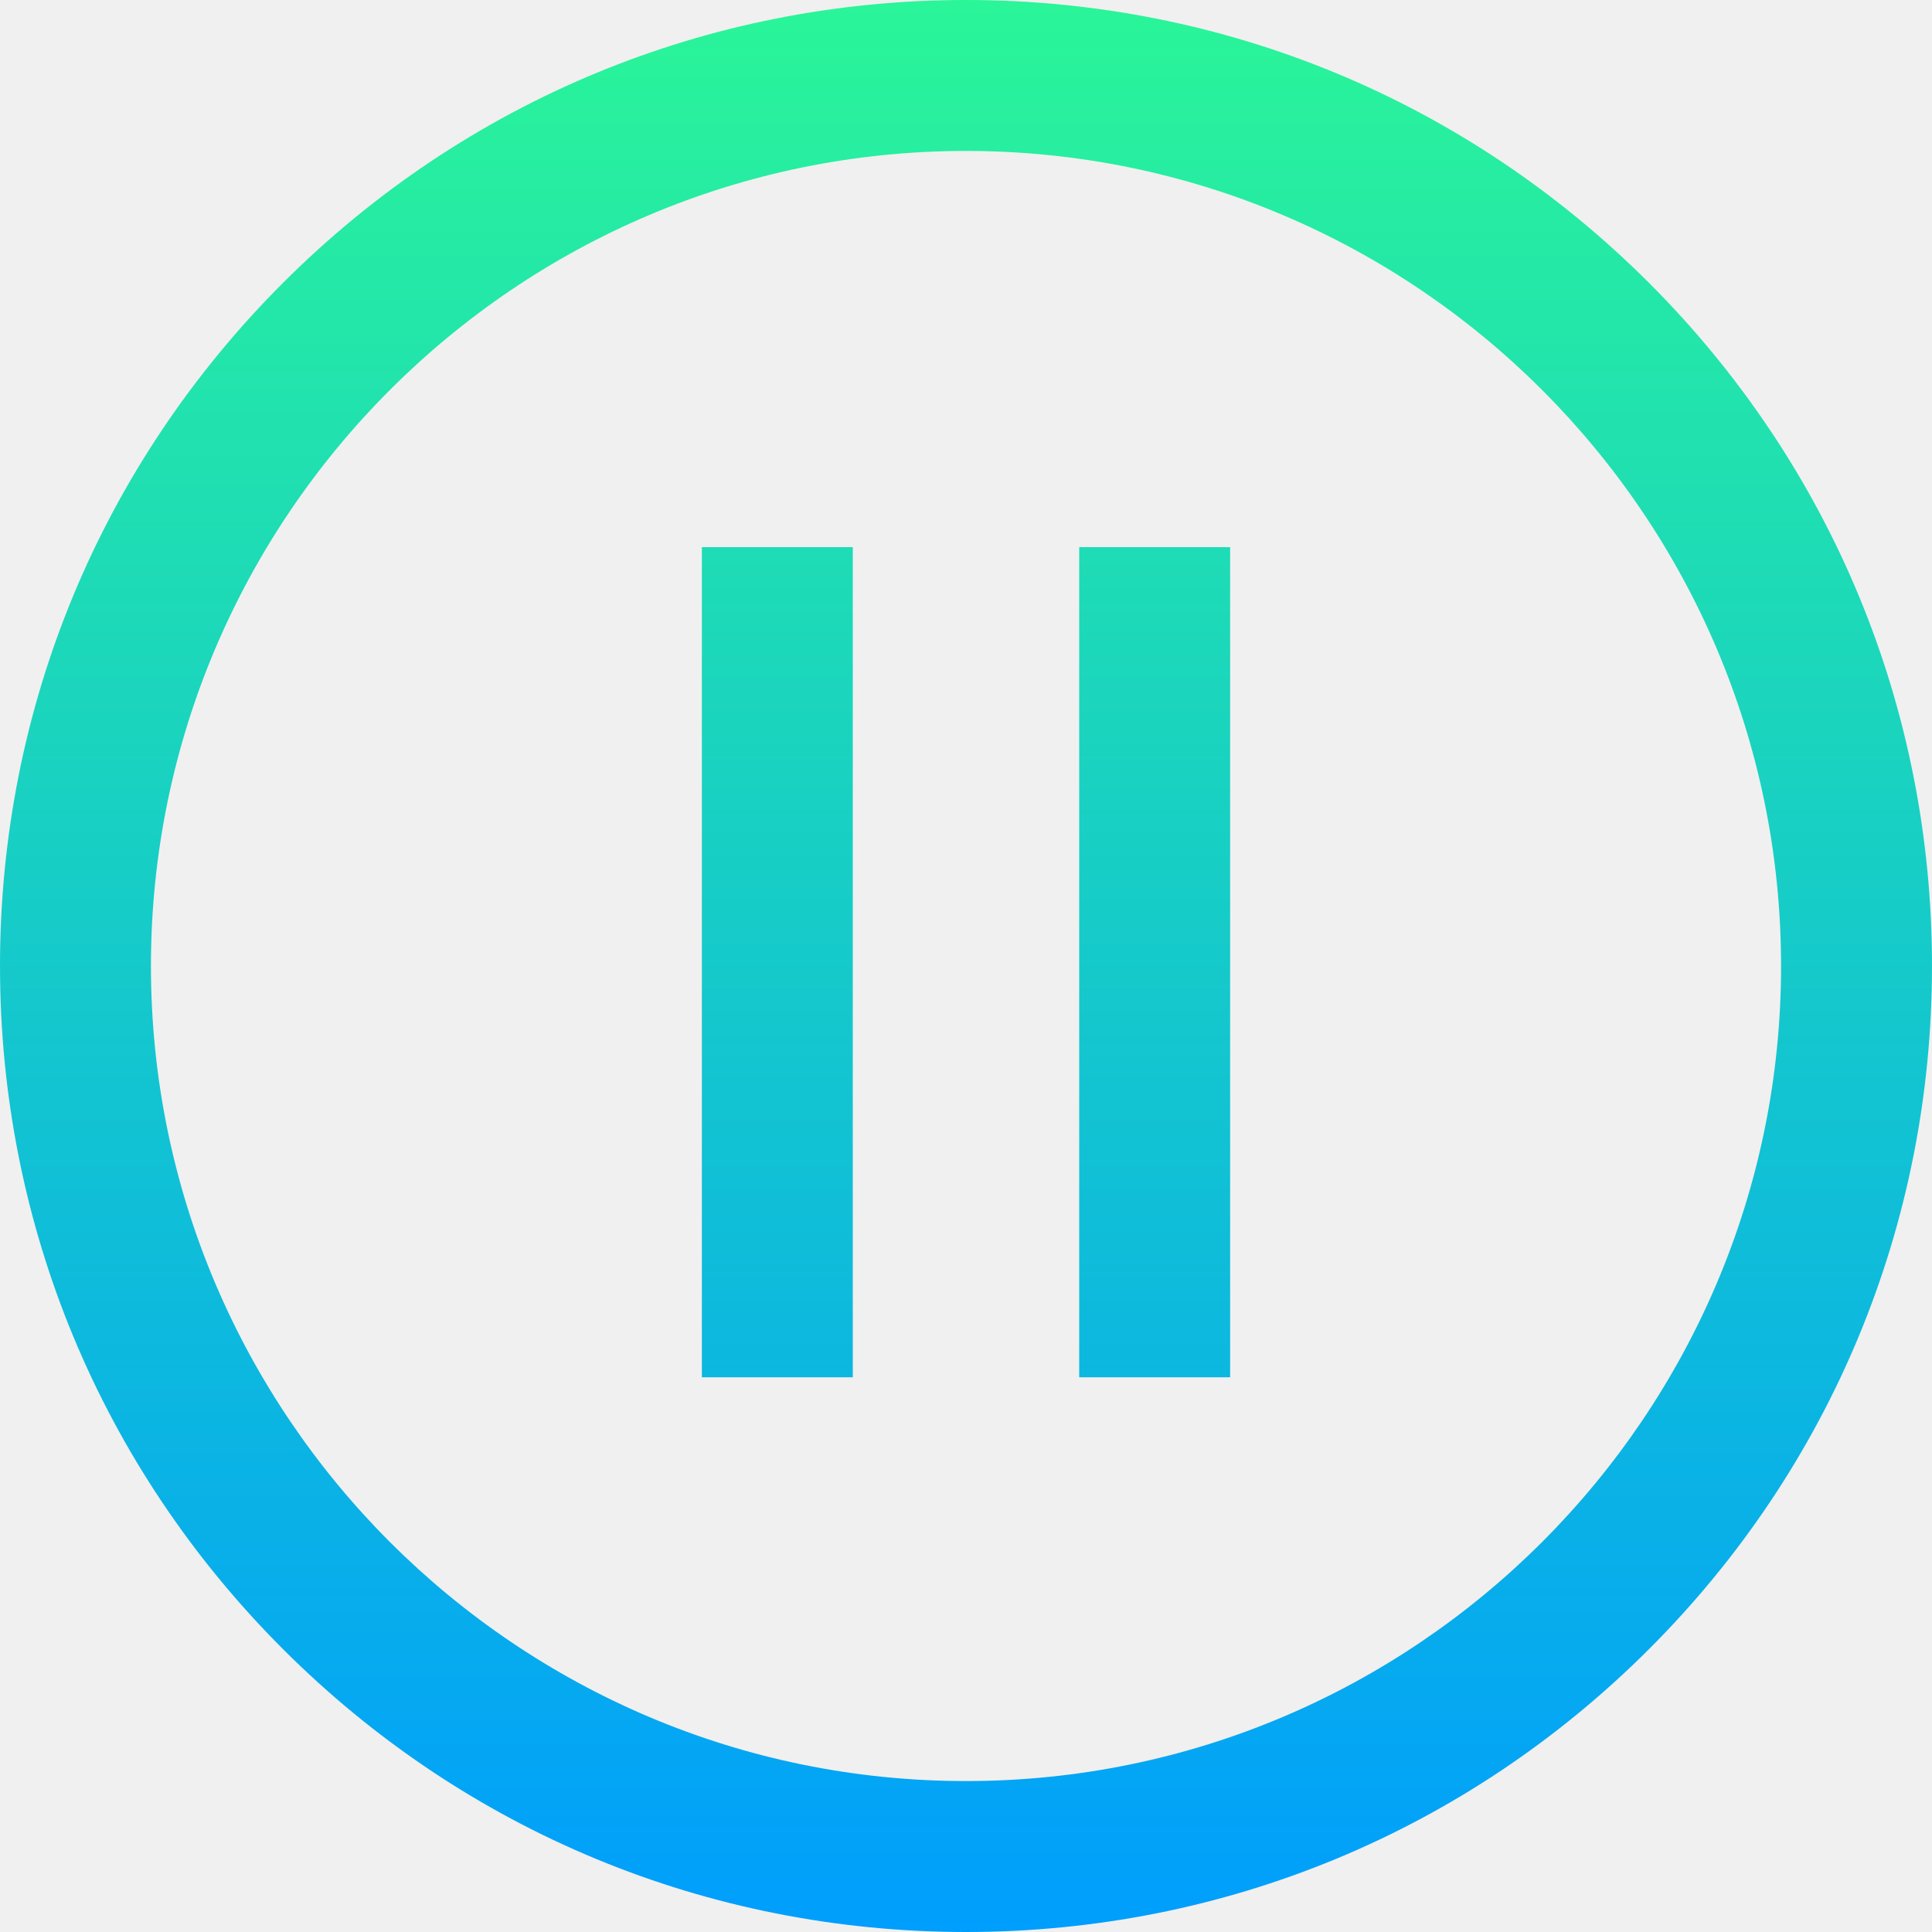
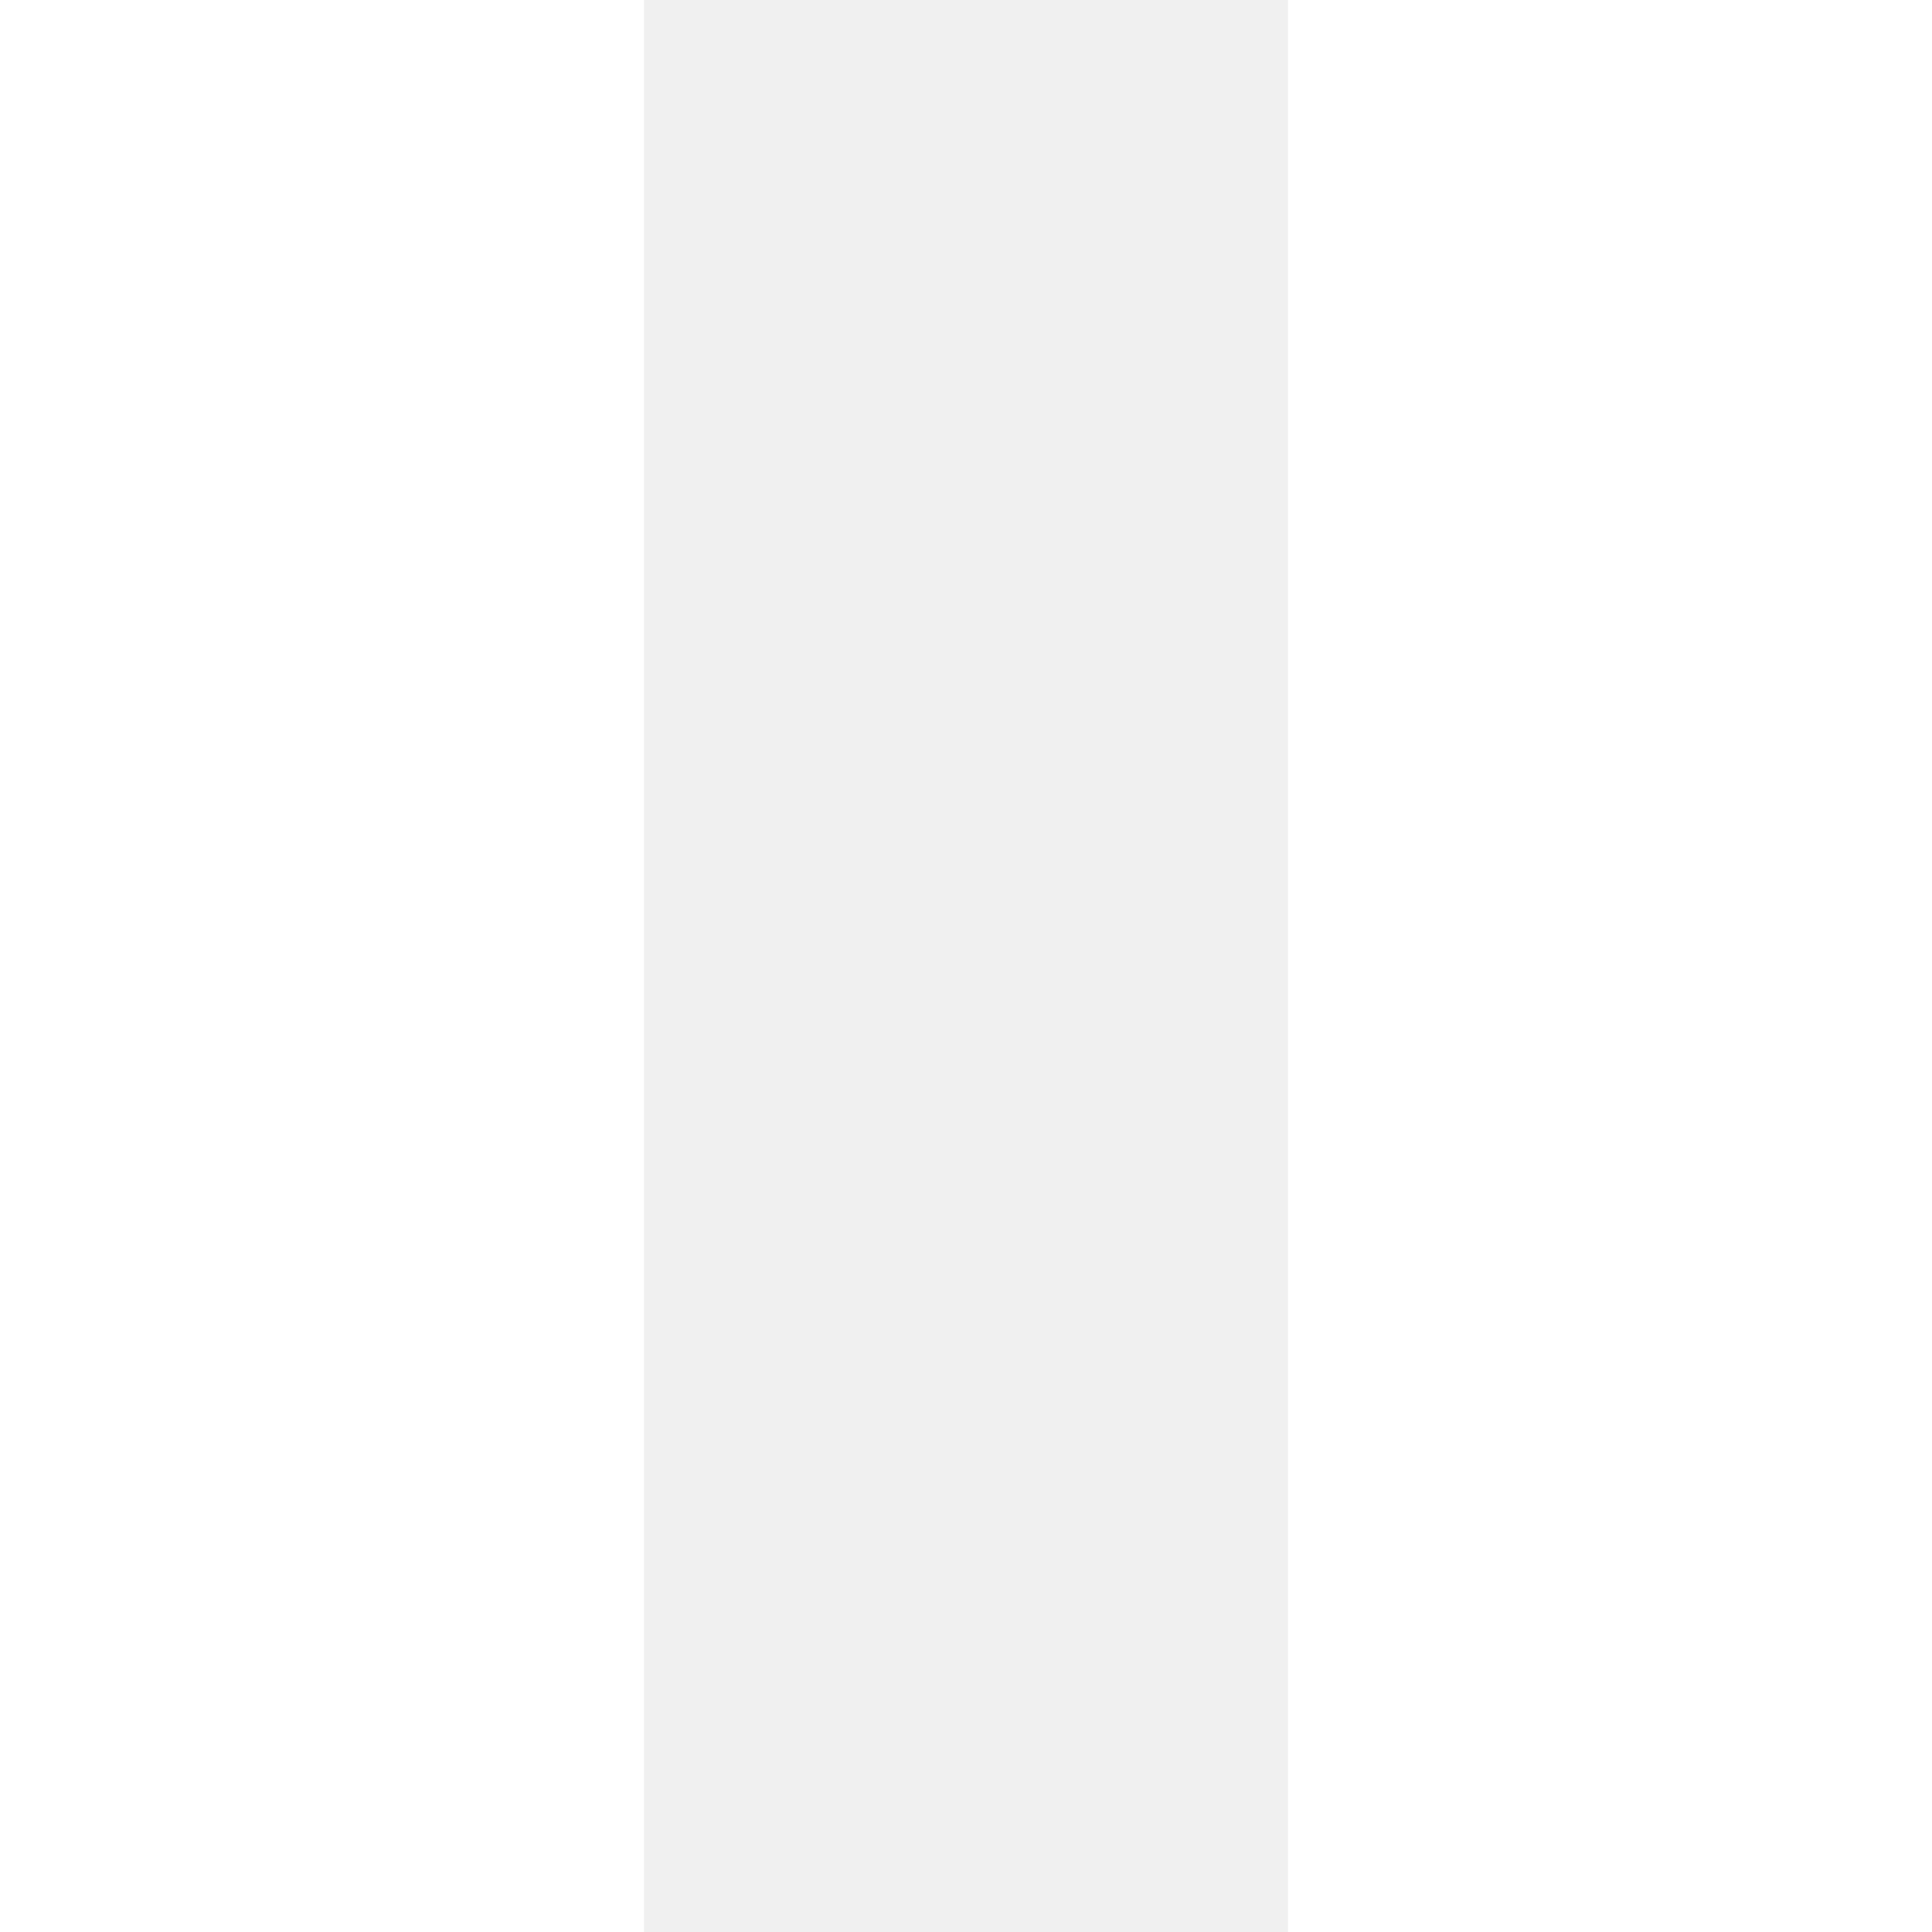
- <svg xmlns="http://www.w3.org/2000/svg" height="512pt" viewBox="0 0 512 512" width="512pt">
-   <linearGradient id="a" gradientUnits="userSpaceOnUse" x1="256" x2="256" y1="0" y2="512">
-     <stop offset="0" stop-color="#2af598" />
-     <stop offset="1" stop-color="#009efd" />
-   </linearGradient>
-   <path d="m256 512c-68.379 0-132.668-26.629-181.02-74.98-48.352-48.352-74.98-112.641-74.98-181.02s26.629-132.668 74.98-181.02c48.352-48.352 112.641-74.98 181.02-74.98s132.668 26.629 181.02 74.98c48.352 48.352 74.98 112.641 74.98 181.02s-26.629 132.668-74.98 181.02c-48.352 48.352-112.641 74.98-181.02 74.98zm0-472c-119.102 0-216 96.898-216 216s96.898 216 216 216 216-96.898 216-216-96.898-216-216-216zm-30 105h-40v220h40zm100 0h-40v220h40zm0 0" fill="url(#a)" />
+ <svg xmlns="http://www.w3.org/2000/svg" width="90" height="90" viewBox="0 0 90 90" fill="none">
+   <rect width="30" height="90" fill="white" />
+   <rect x="60" width="30" height="90" fill="white" />
</svg>
